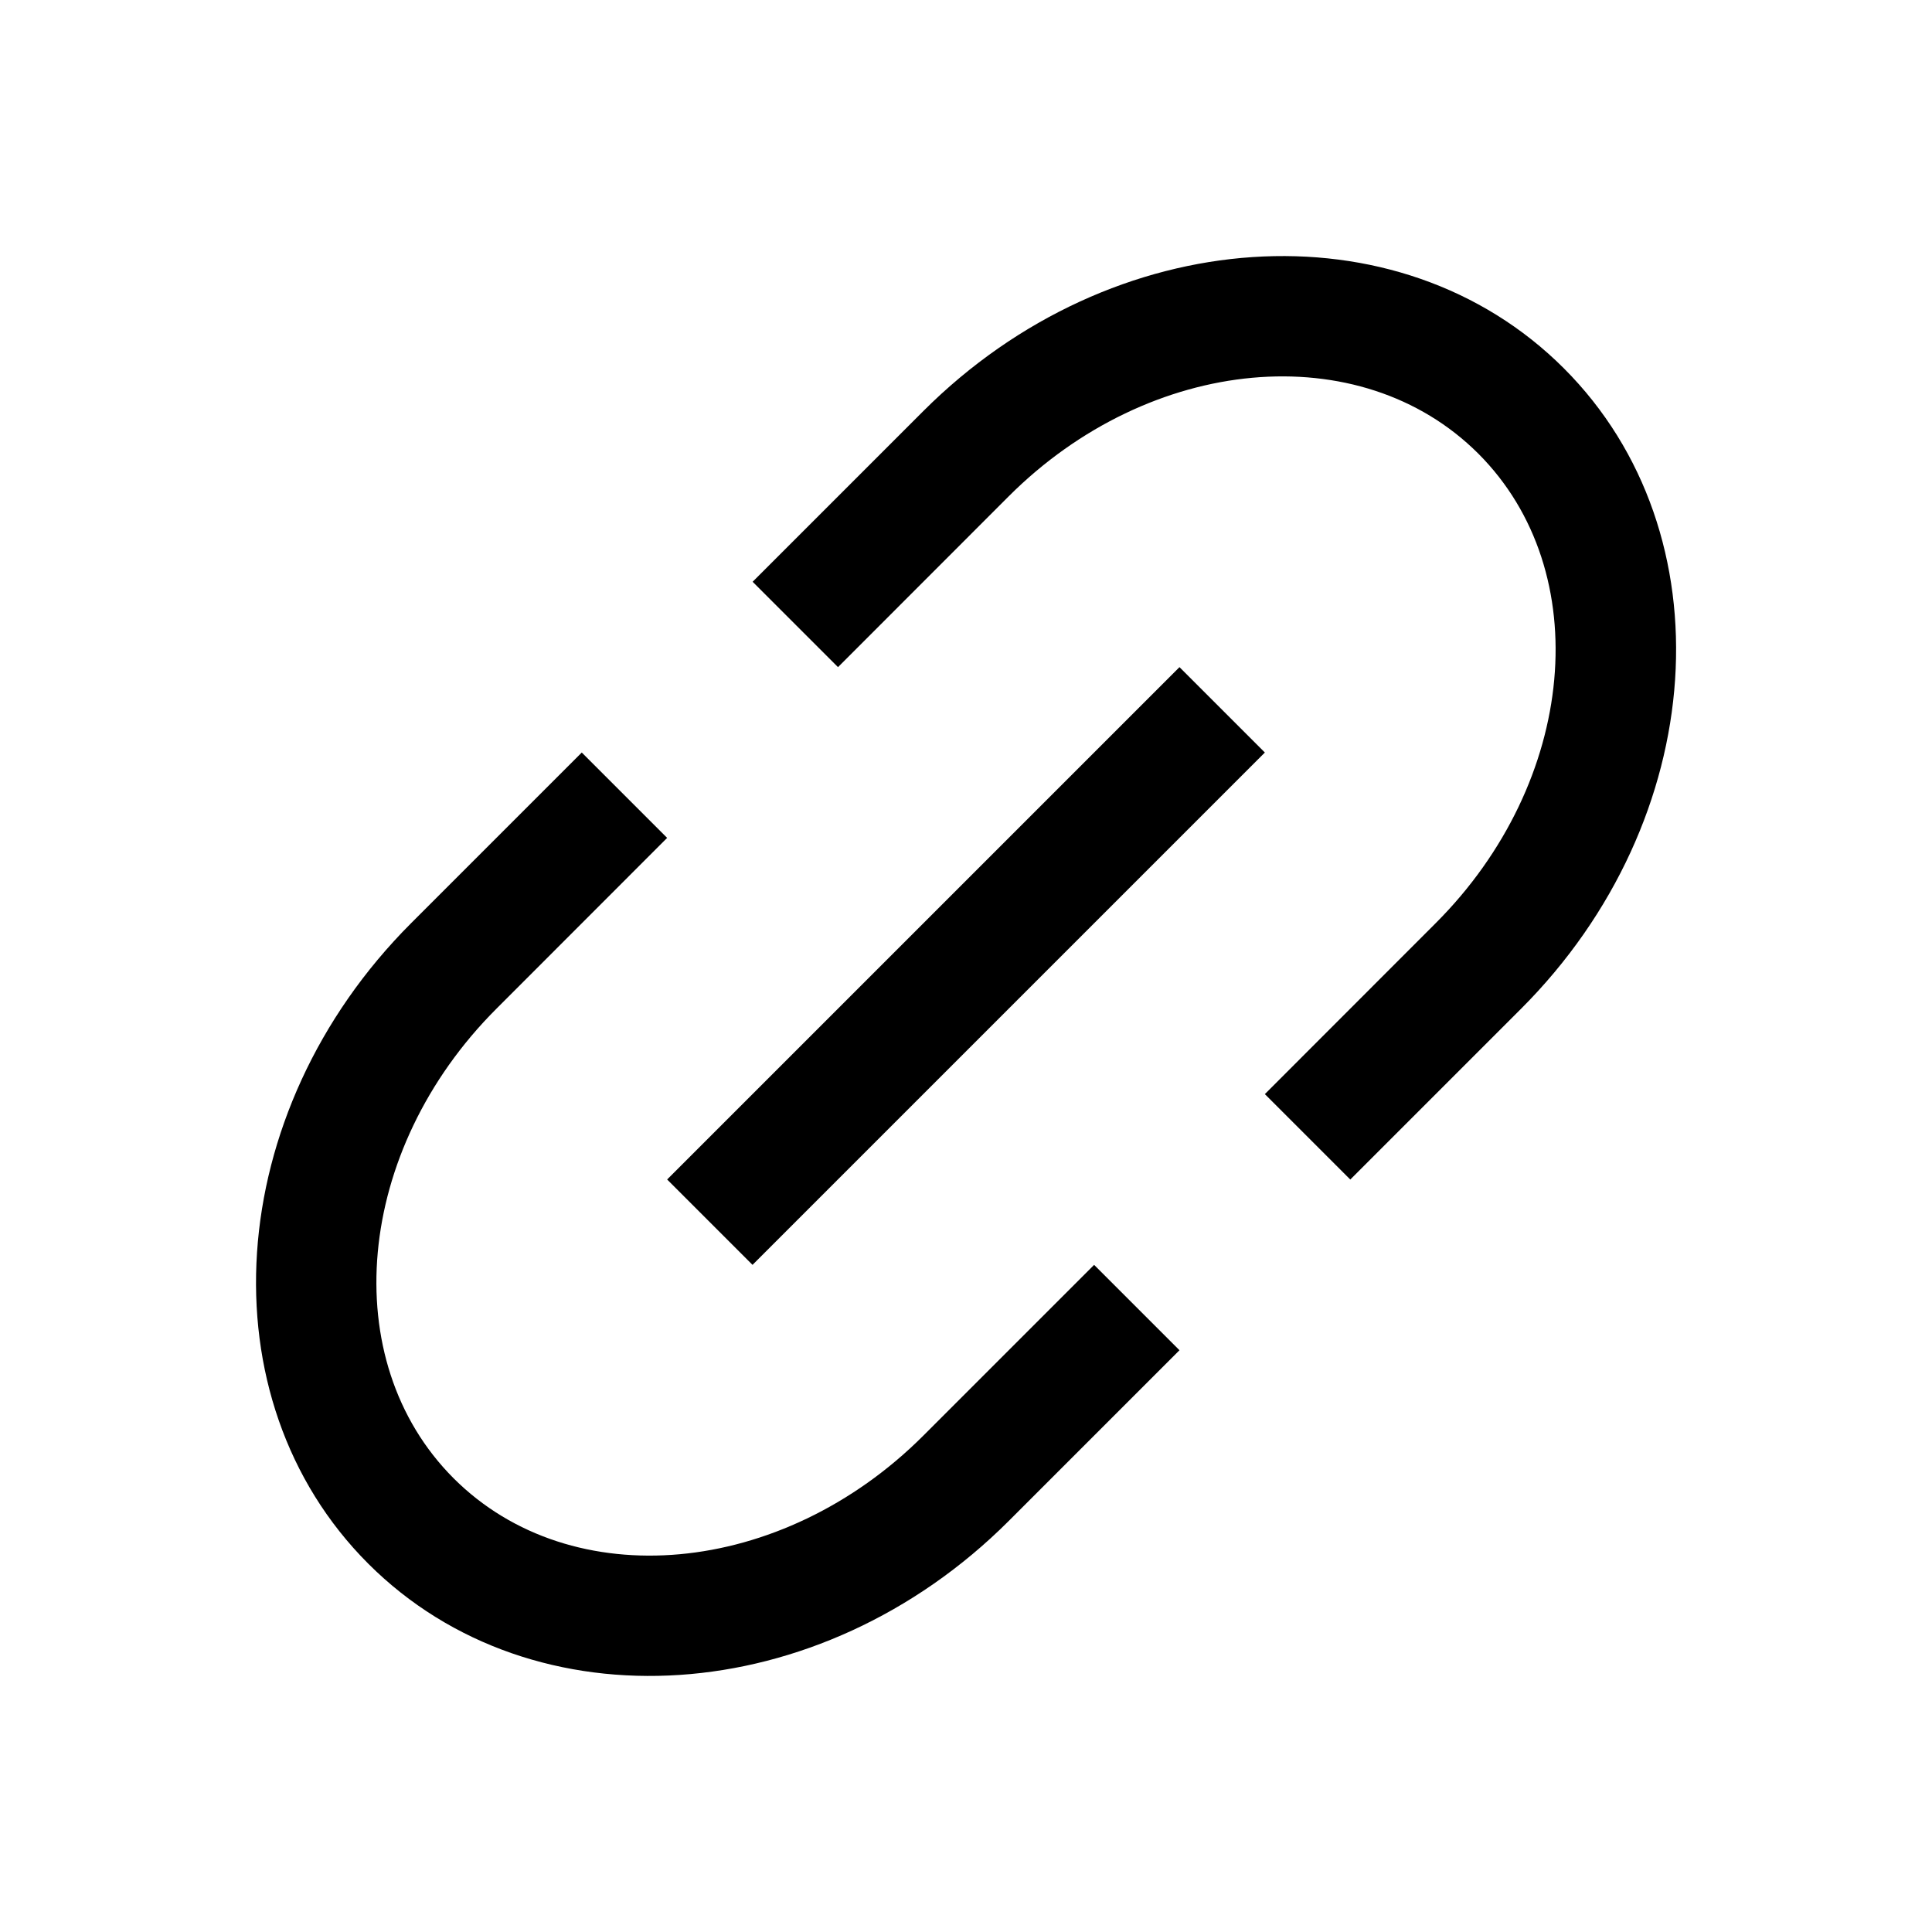
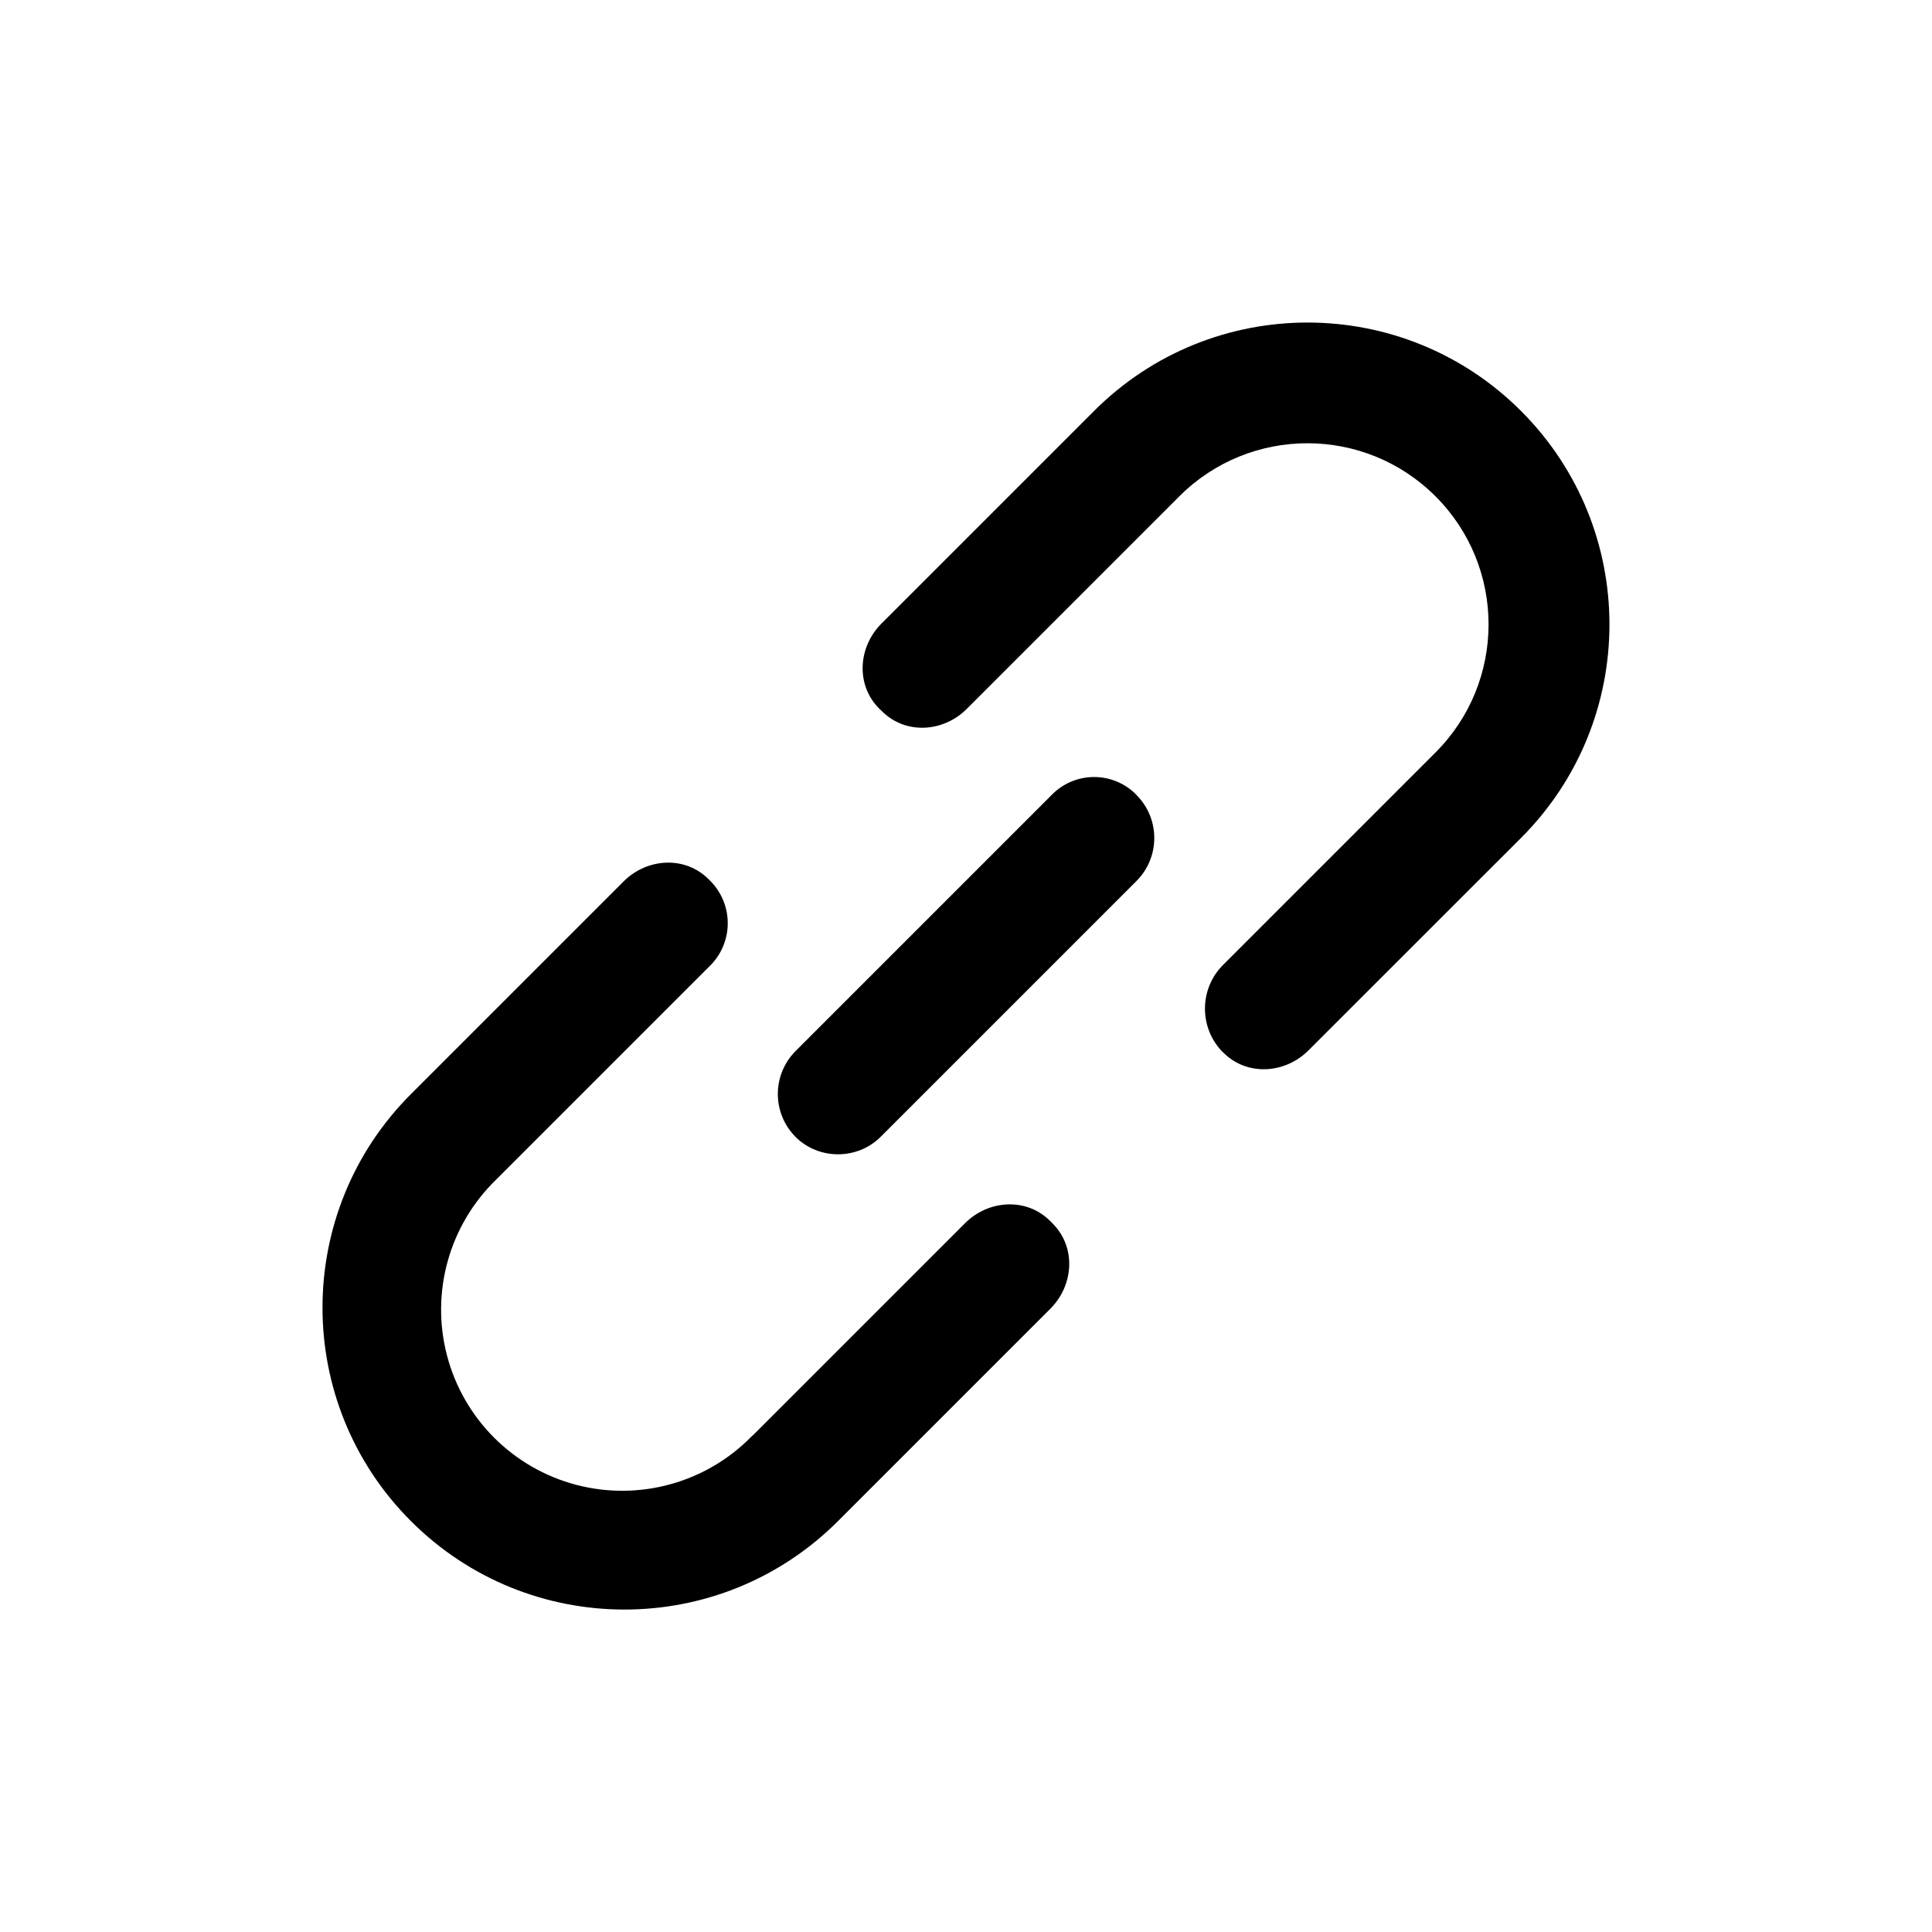
- <svg xmlns="http://www.w3.org/2000/svg" viewBox="0 0 1024 1024">
-   <path fill="currentColor" d="M715.648 625.152 670.4 579.904l90.496-90.56c75.008-74.944 85.12-186.368 22.656-248.896-62.528-62.464-173.952-52.352-248.96 22.656L444.16 353.6l-45.248-45.248 90.496-90.496c100.032-99.968 251.968-110.08 339.456-22.656 87.488 87.488 77.312 239.424-22.656 339.456l-90.496 90.496zm-90.496 90.496-90.496 90.496C434.624 906.112 282.688 916.224 195.2 828.8c-87.488-87.488-77.312-239.424 22.656-339.456l90.496-90.496 45.248 45.248-90.496 90.56c-75.008 74.944-85.12 186.368-22.656 248.896 62.528 62.464 173.952 52.352 248.96-22.656l90.496-90.496zm0-362.048 45.248 45.248L398.848 670.4 353.6 625.152z" />
+ <svg xmlns="http://www.w3.org/2000/svg" viewBox="0 0 16 16">
+   <path fill="currentColor" fill-rule="evenodd" d="m10.124 8.71.008.008c.195.195.51.176.705-.02l1.76-1.759A2.5 2.5 0 0 0 9.06 3.404L7.3 5.164c-.195.195-.214.509-.019.704l.022.021c.195.196.509.177.704-.019l1.76-1.76a1.5 1.5 0 1 1 2.121 2.122l-1.76 1.76a.513.513 0 0 0-.005.718M8.707 6.586l-2.12 2.12a.504.504 0 0 0 .002.71c.19.19.51.193.705-.002l2.12-2.12a.504.504 0 0 0-.002-.71l-.008-.009a.49.49 0 0 0-.697.011M6.232 11.89l1.76-1.76c.195-.195.51-.214.705-.018l.02.02c.196.196.177.51-.018.706l-1.76 1.76A2.5 2.5 0 0 1 3.404 9.06l1.76-1.76c.195-.195.509-.214.704-.019l.021.021a.497.497 0 0 1-.018.705l-1.76 1.76a1.5 1.5 0 1 0 2.121 2.121" />
</svg>
